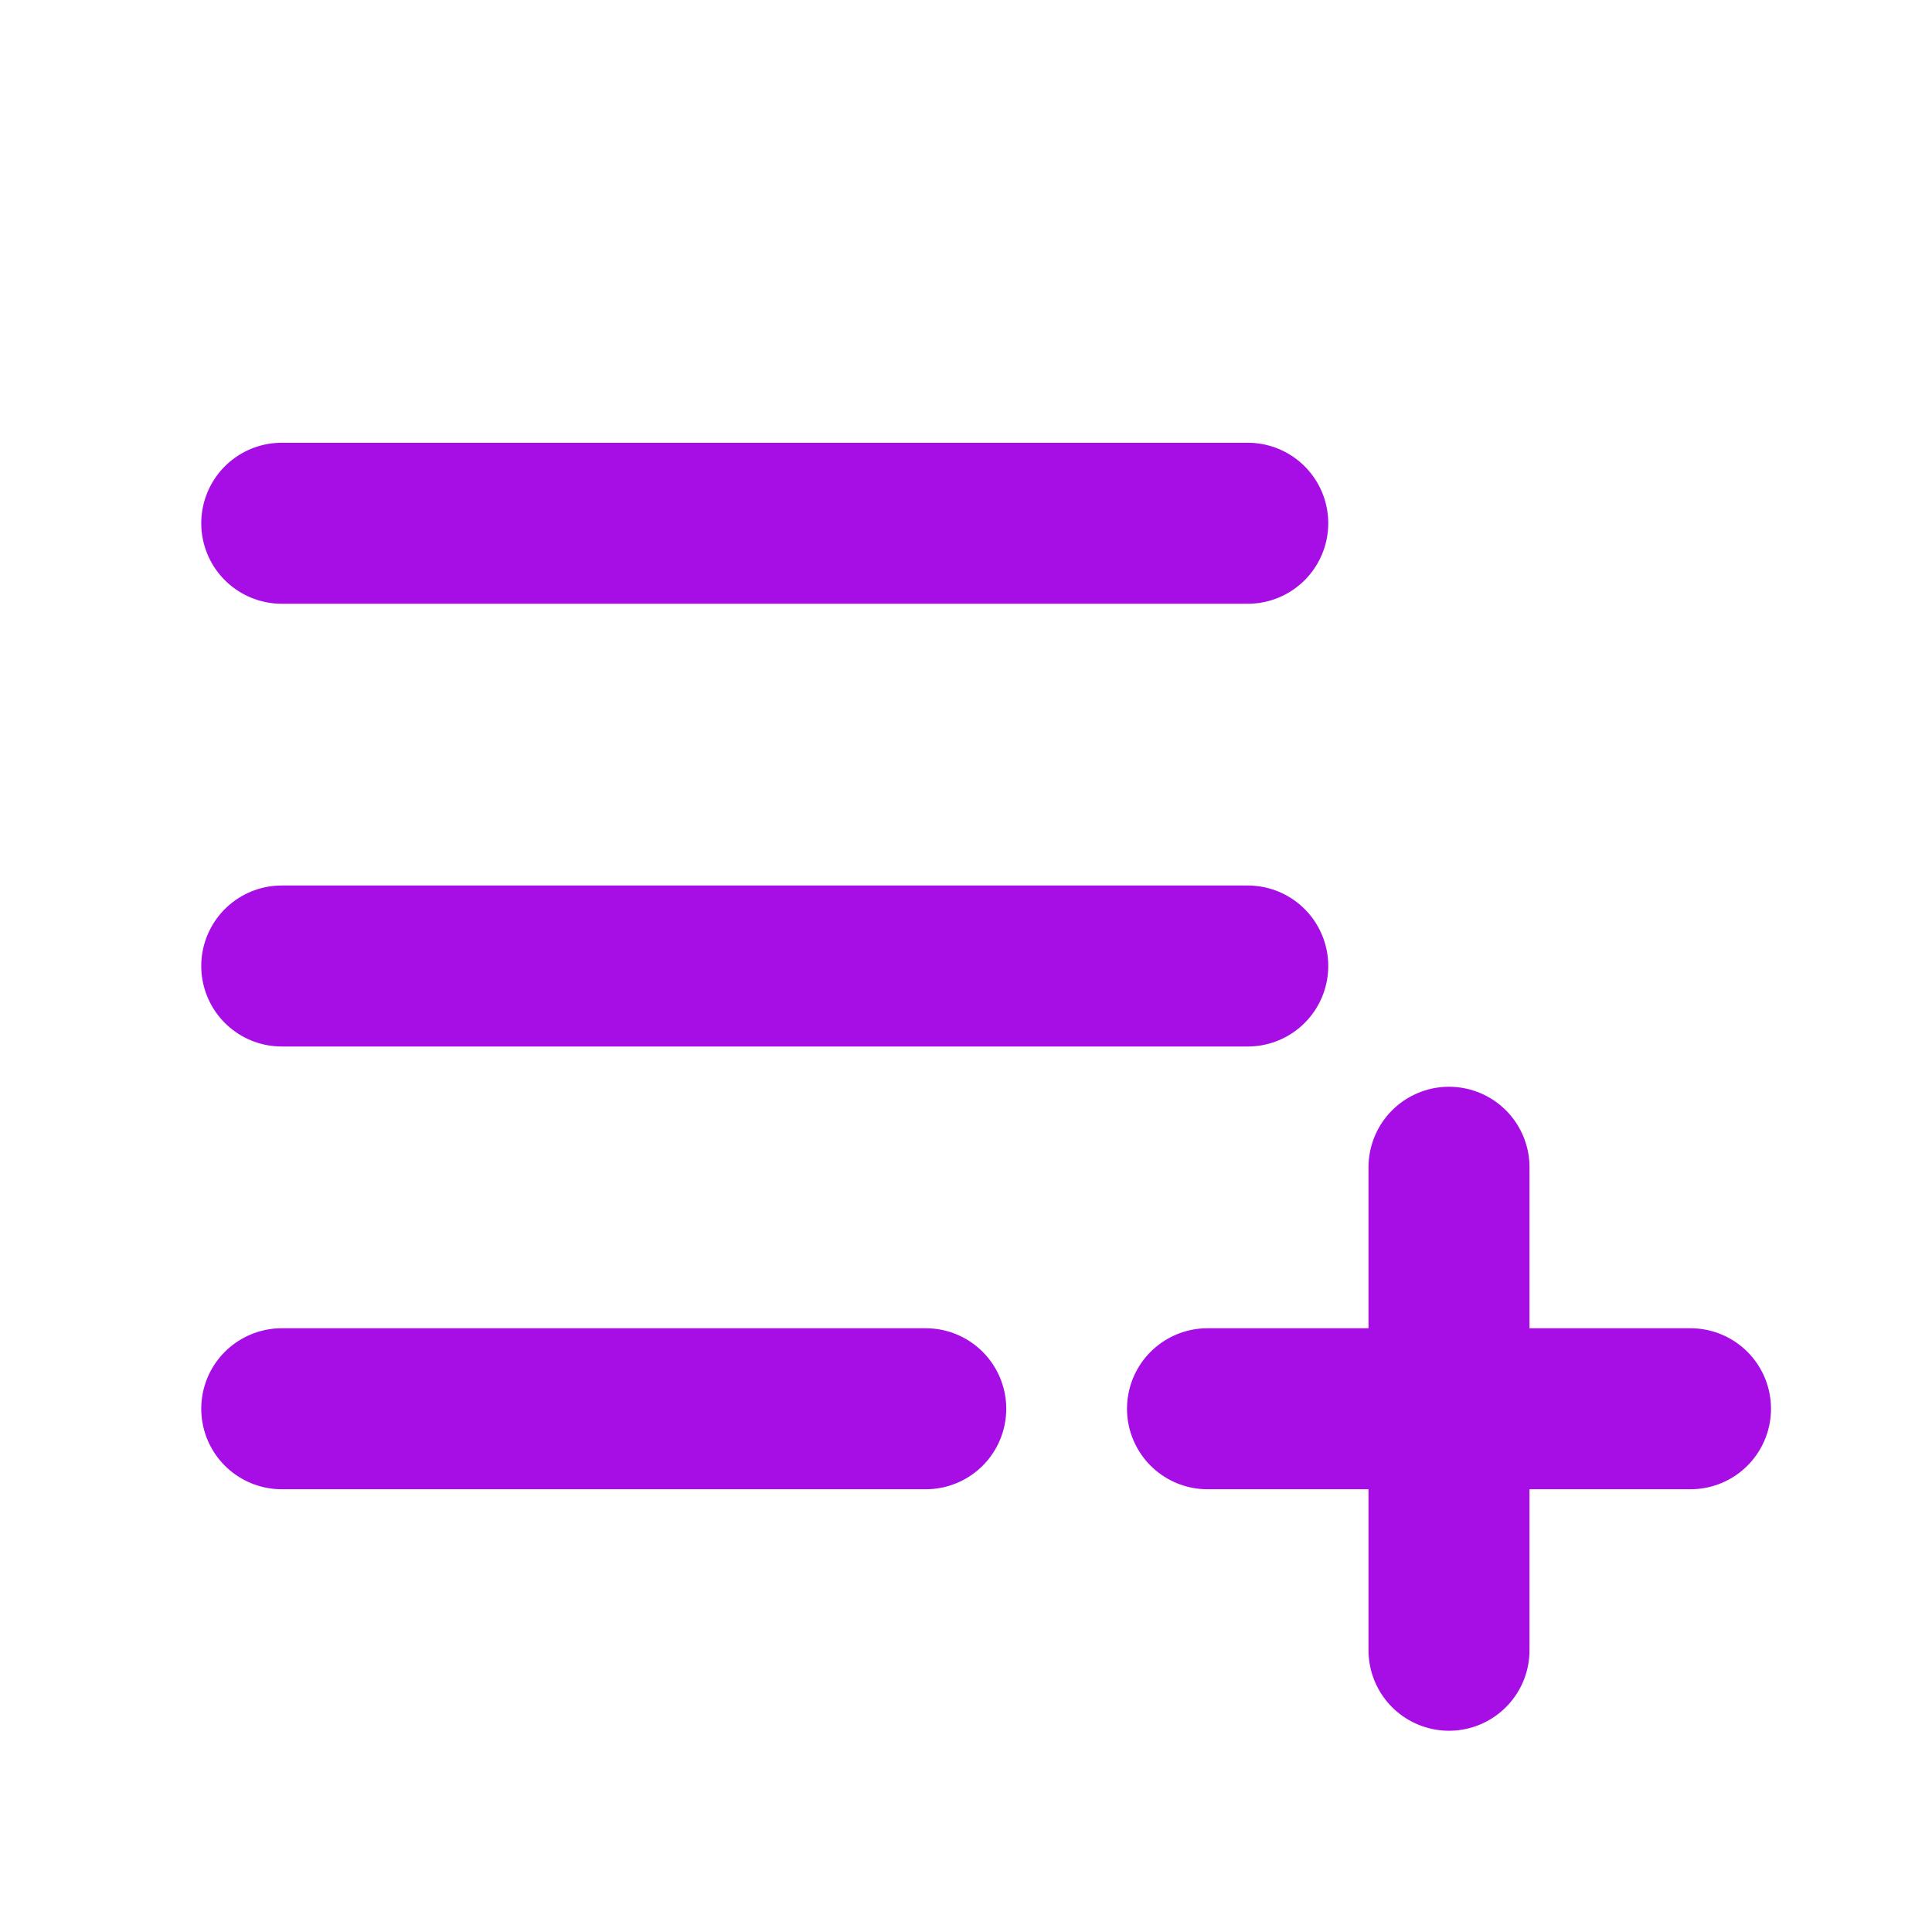
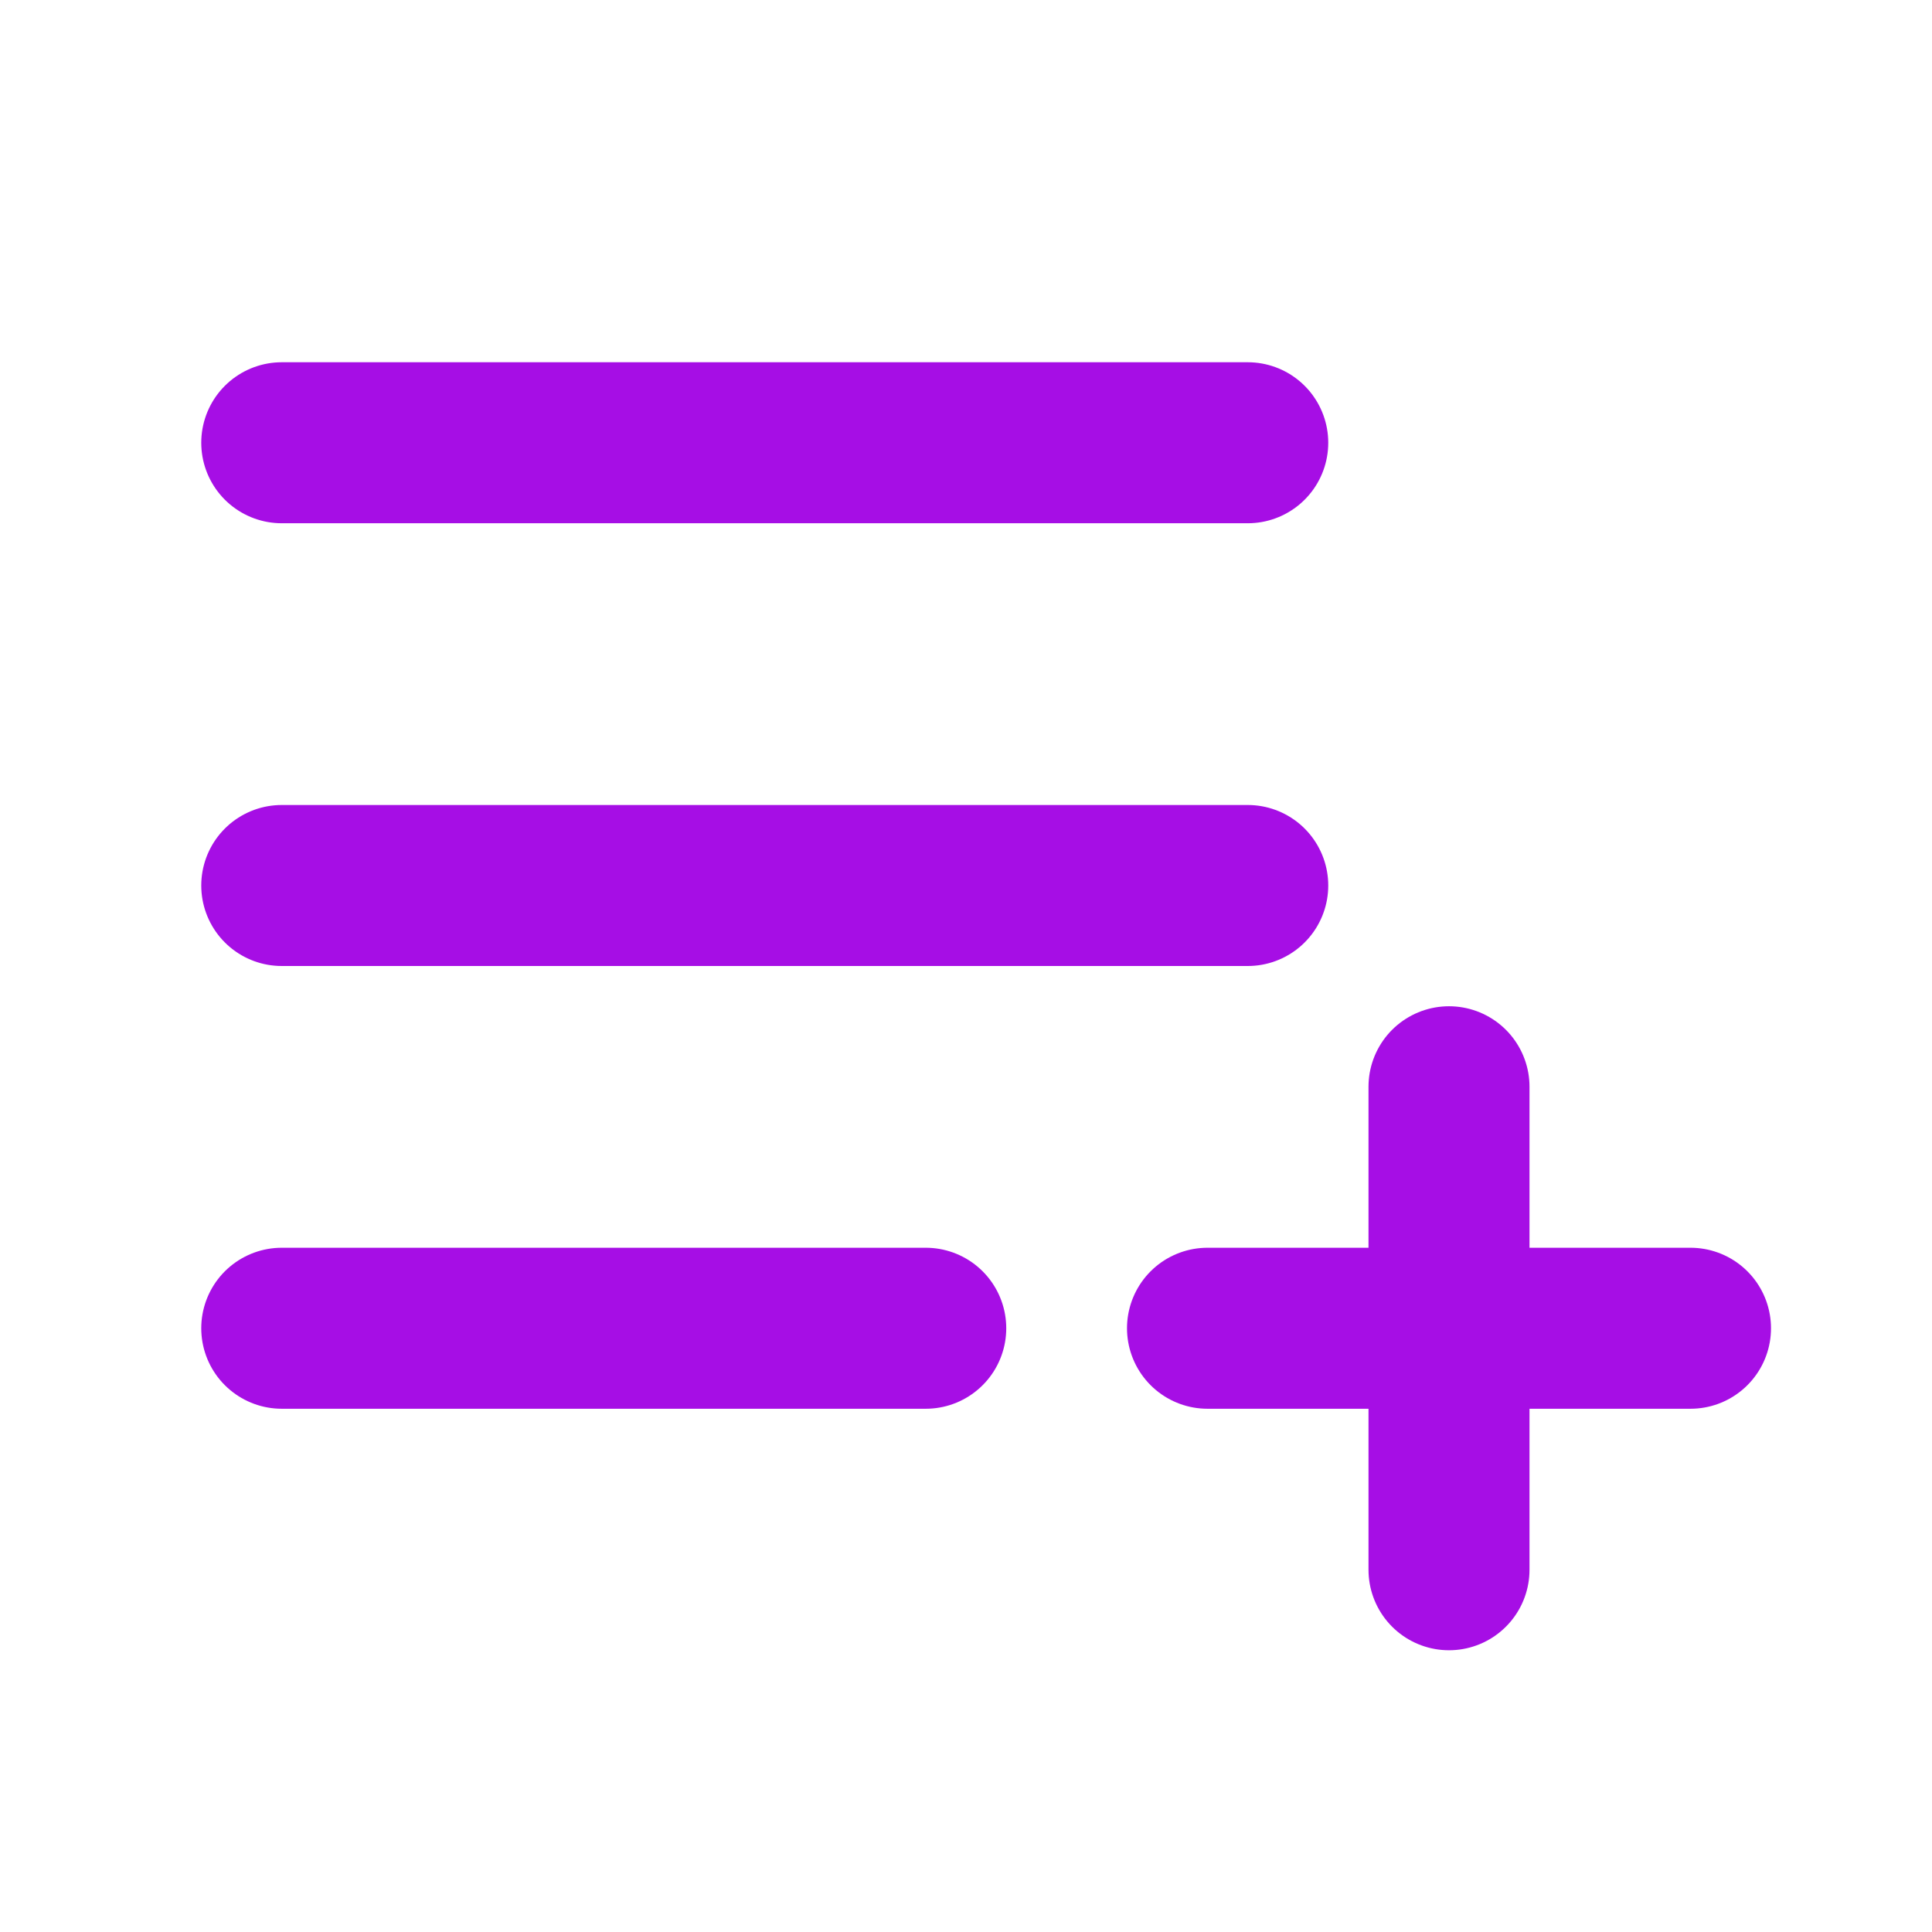
<svg xmlns="http://www.w3.org/2000/svg" width="24" height="24" viewBox="0 0 24 24" fill="none" stroke="#a60ee5" stroke-width="2" stroke-linecap="round" stroke-linejoin="round">
-   <path d="M3.5 6.5h12M3.5 12h12M3.5 17.5h8" />
-   <path d="M18 14.5v6M15 17.5h6" />
+   <path d="M3.5 5.5h12M3.5 11h12M3.5 16.5h8" />
+   <path d="M18 13.5v6M15 16.5h6" />
</svg>
